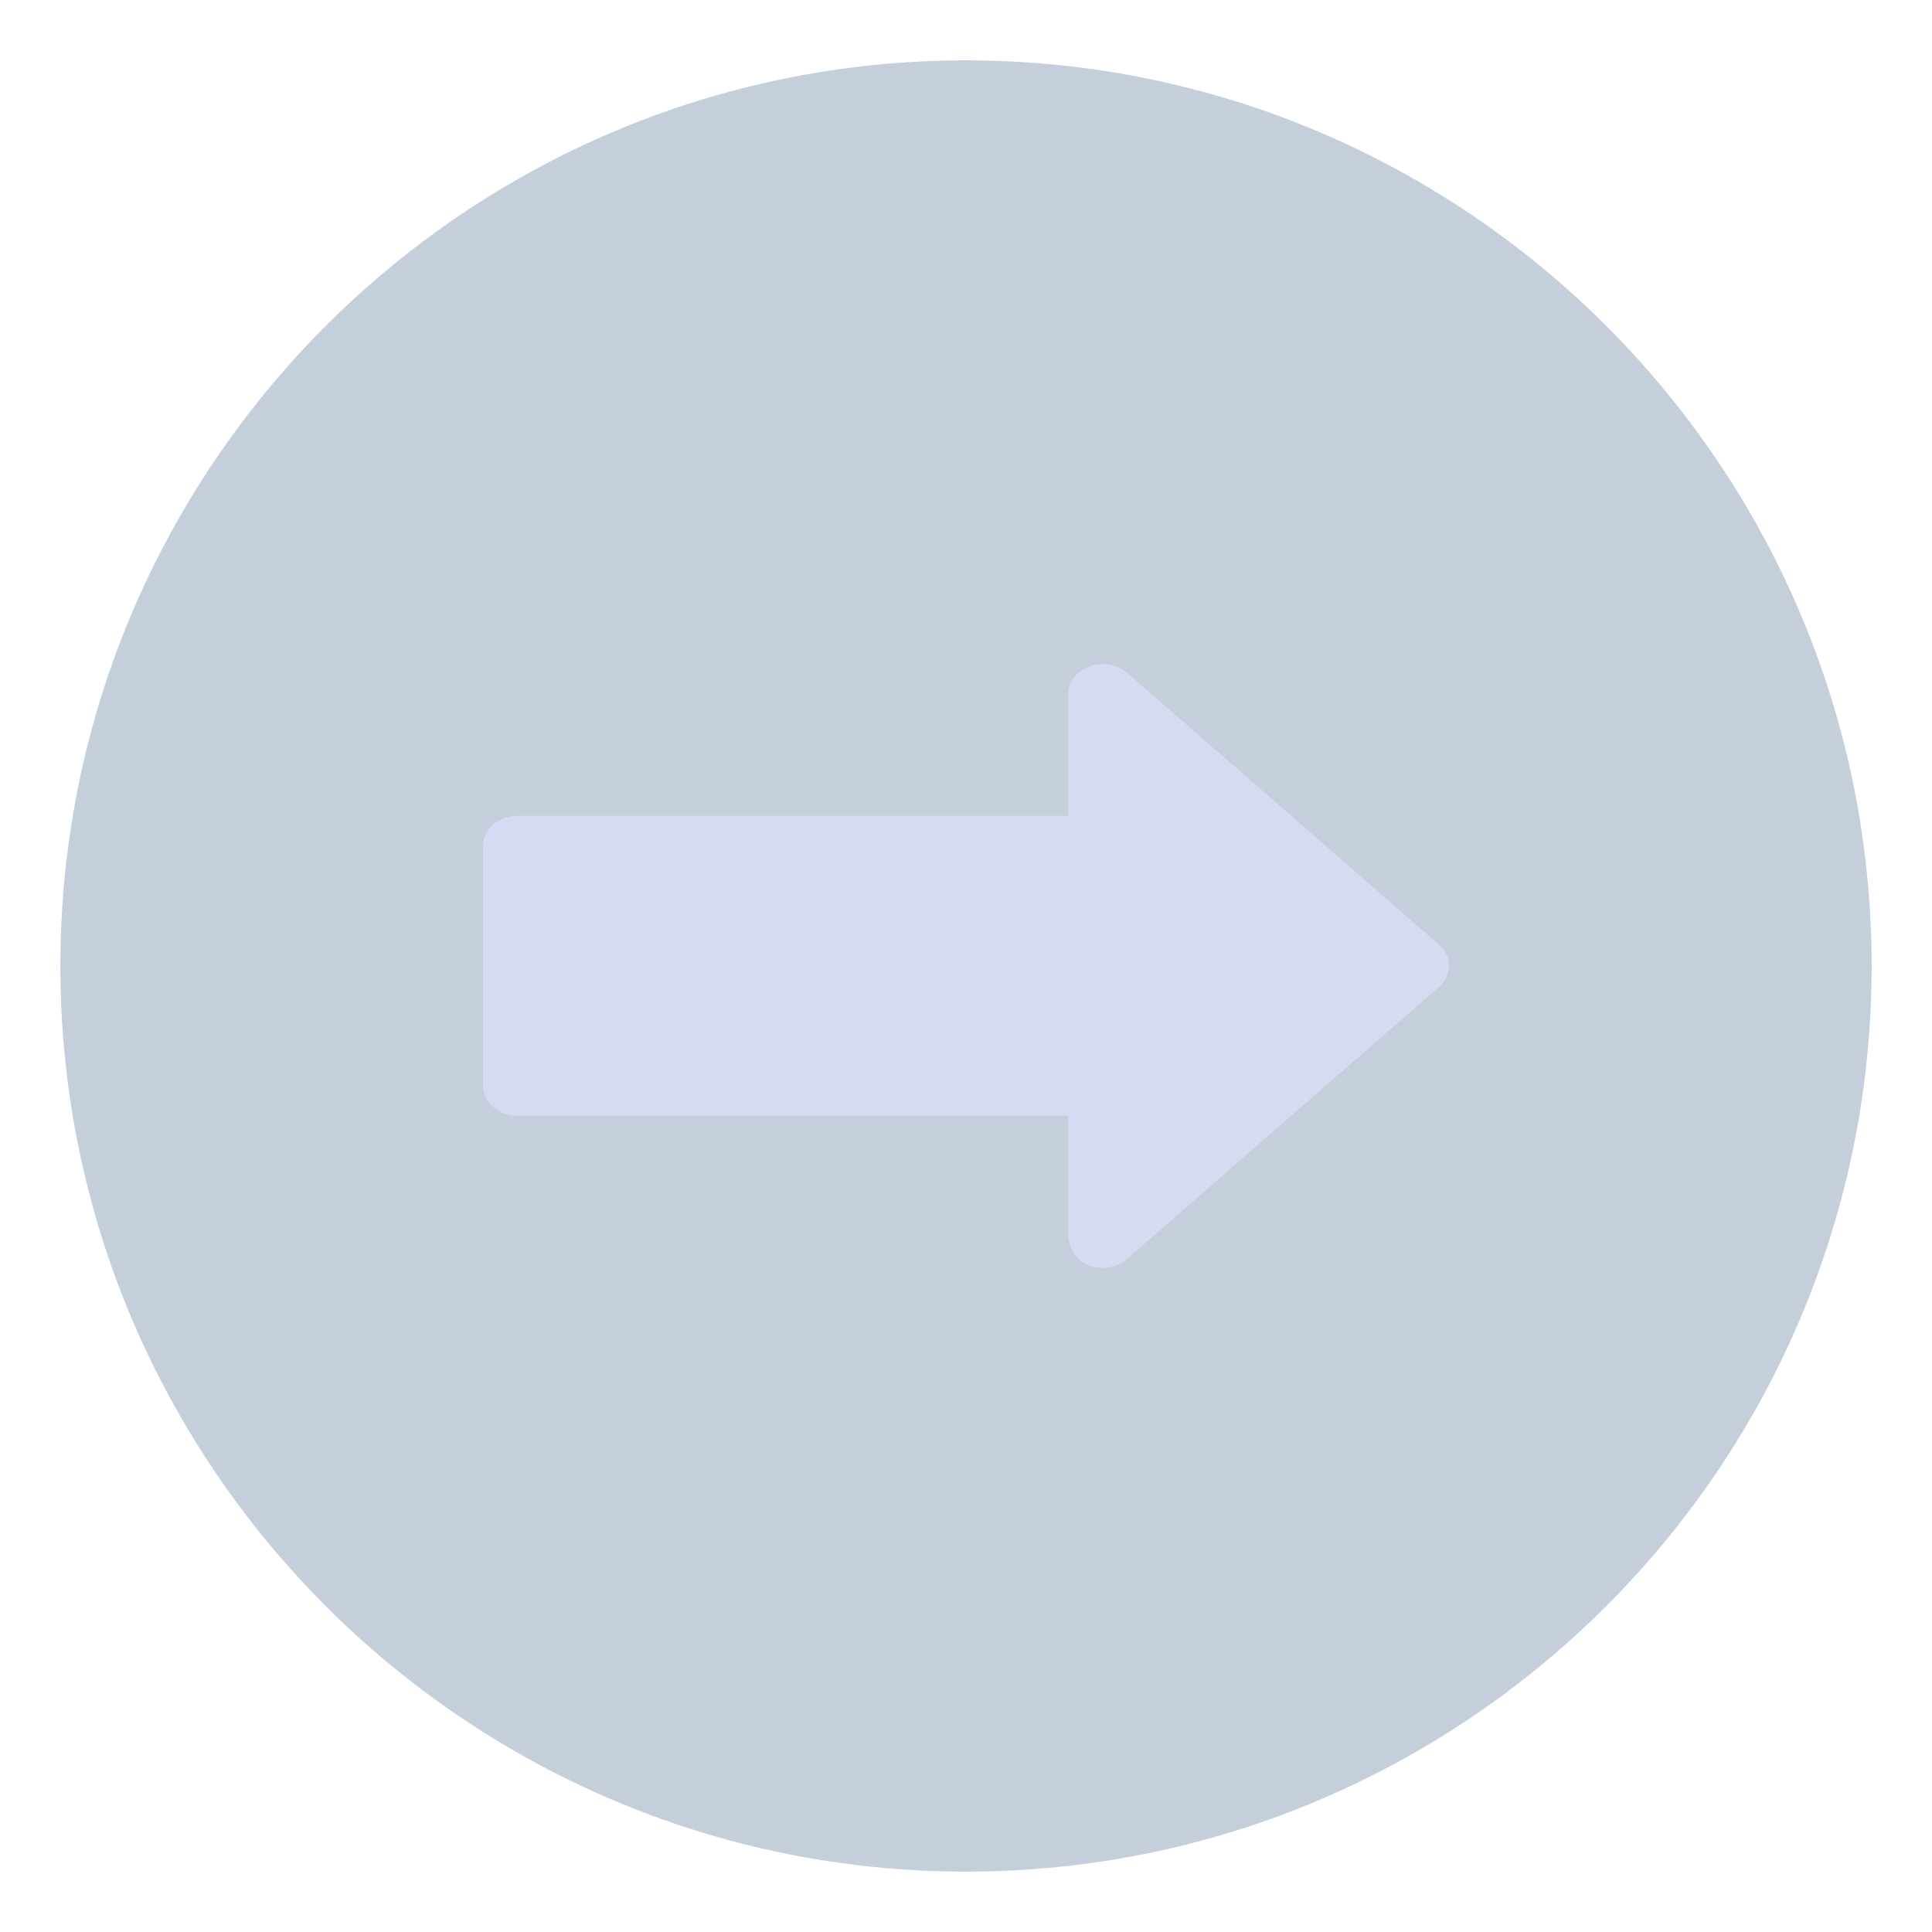
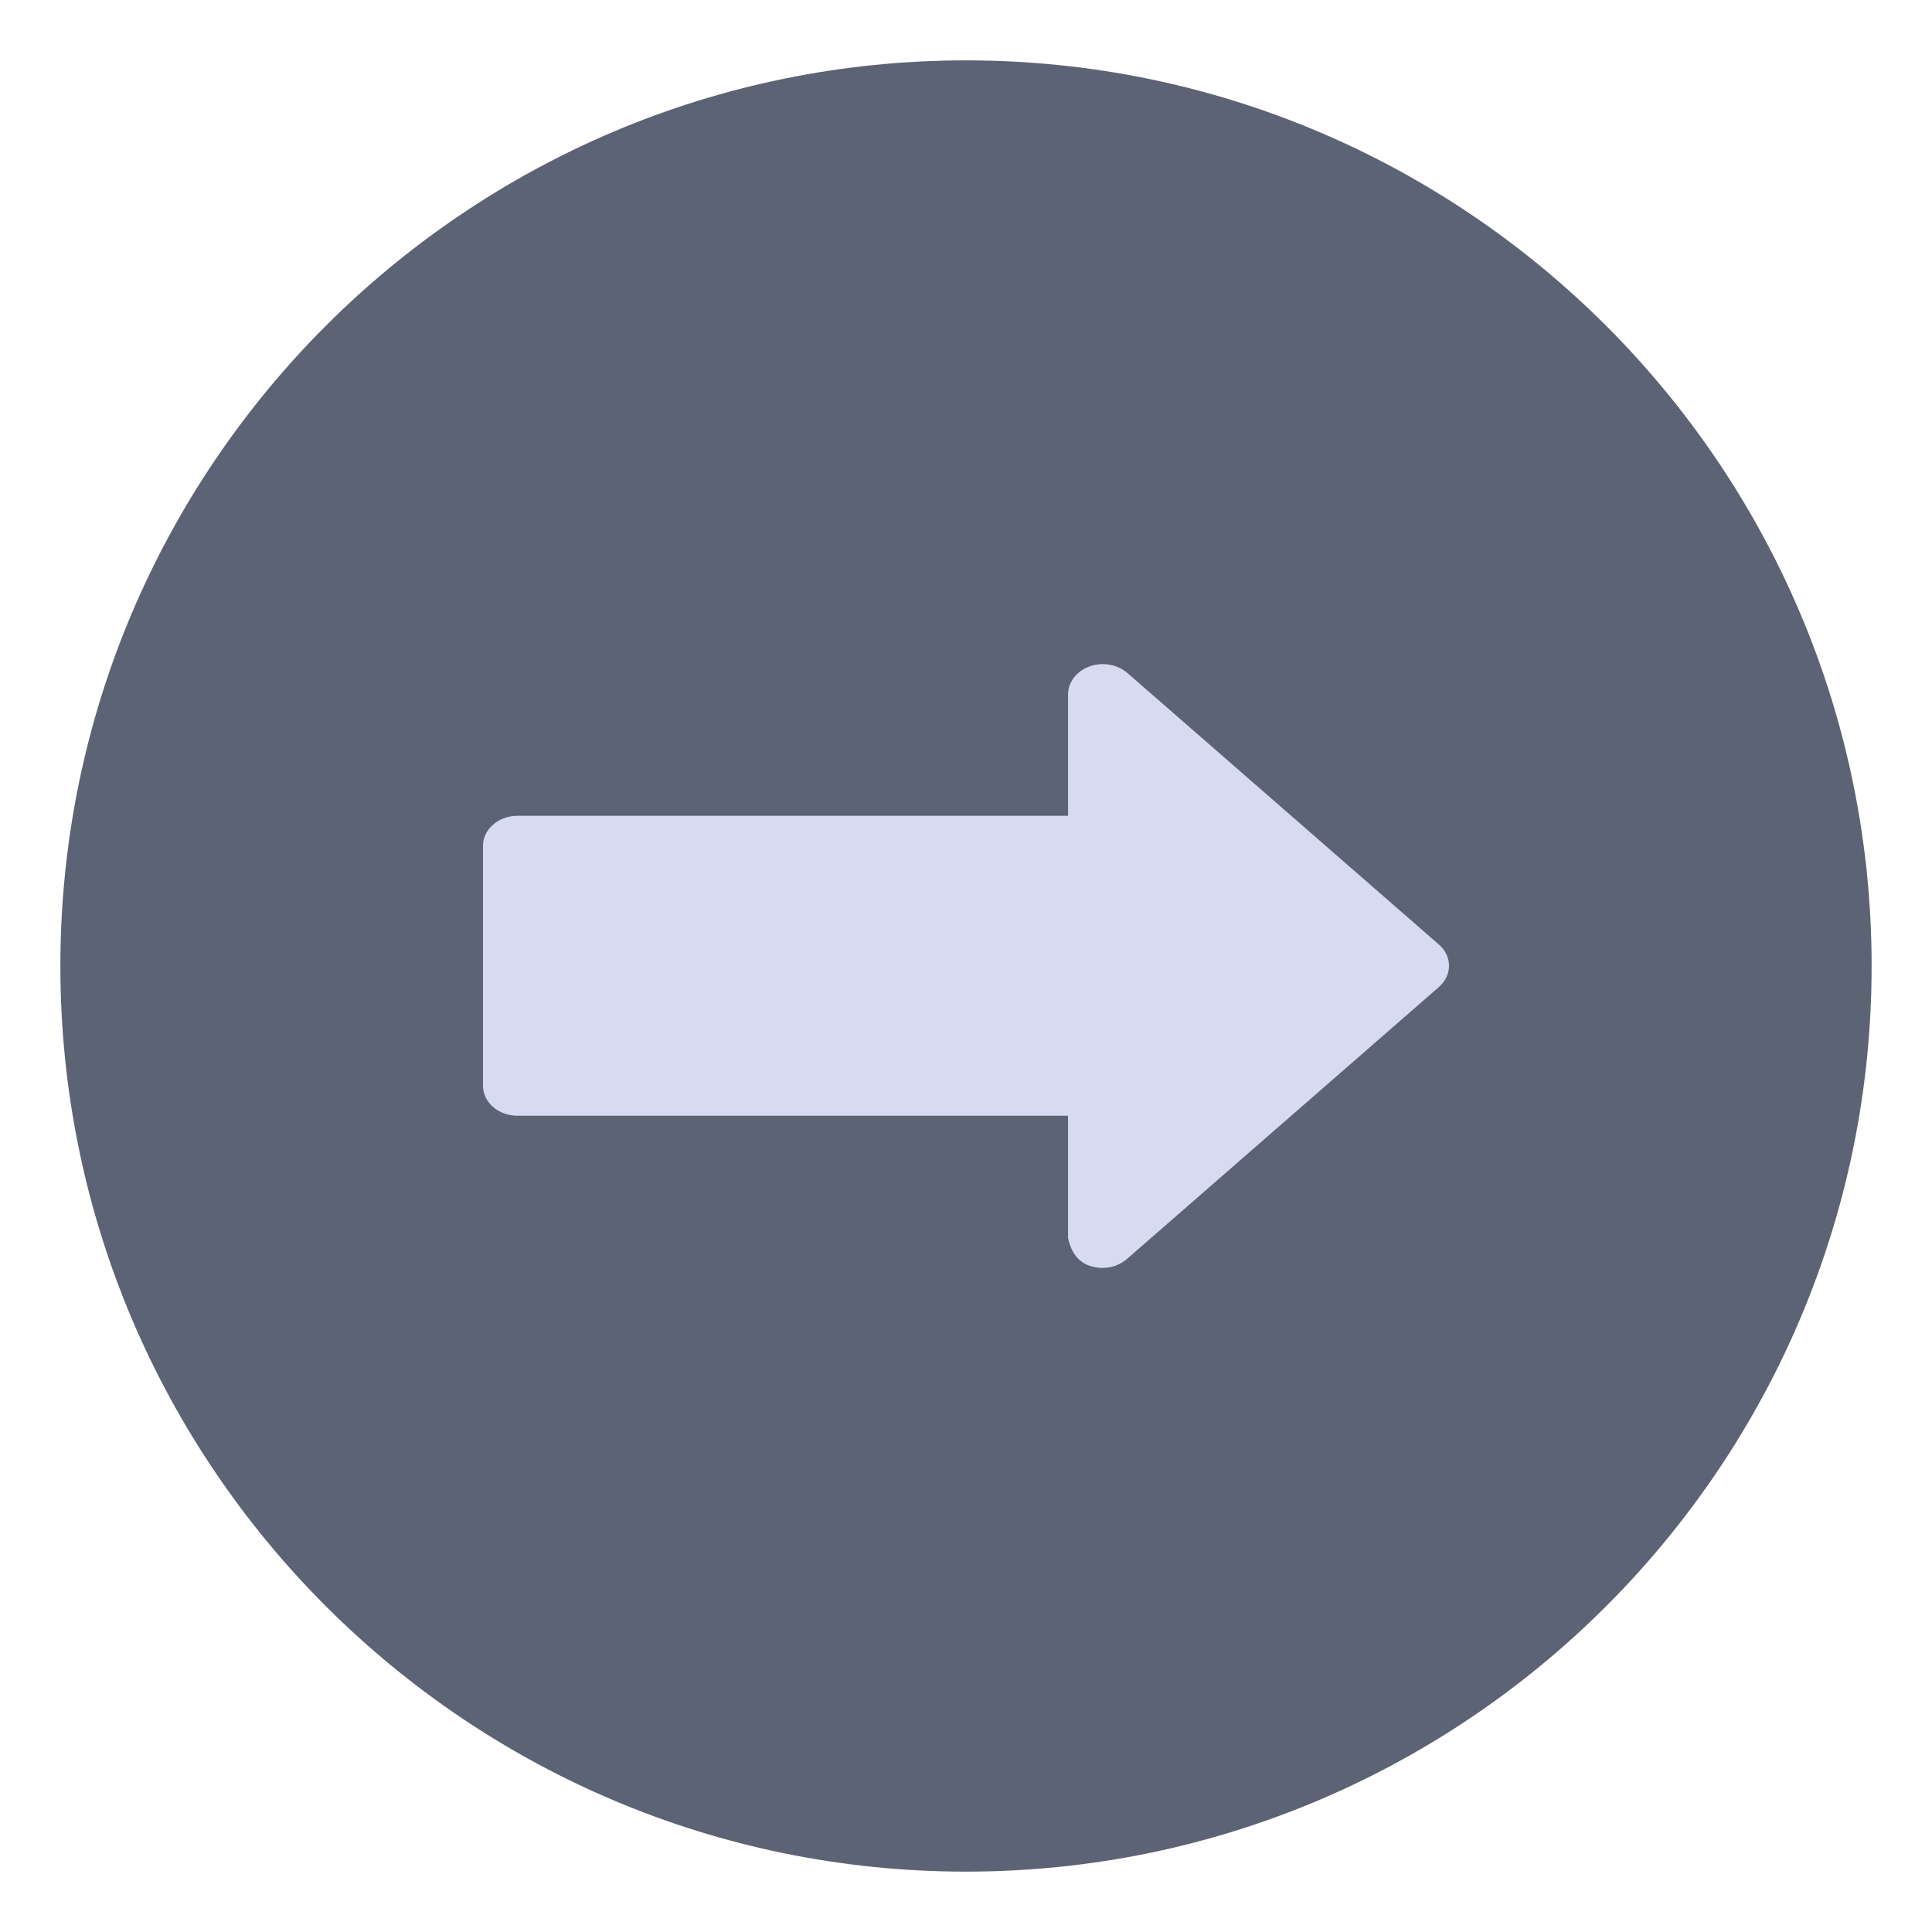
<svg xmlns="http://www.w3.org/2000/svg" width="32" height="32">
-   <path d="M16 1C7.724 1 1 7.724 1 16s6.724 15 15 15 15-6.724 15-15S24.276 1 16 1z" opacity=".3" fill="#3b5a87" />
-   <path d="M23.833 16.348l-5.17 4.507c-.107.093-.252.146-.403.146-.311-.007-.501-.173-.57-.497V18.48H8.57c-.151 0-.296-.052-.403-.145S8 18.115 8 17.984v-3.975c0-.132.06-.258.167-.351s.252-.146.403-.146h9.12v-2.023c.004-.13.066-.254.172-.345s.25-.143.399-.144a.63.63 0 0 1 .402.138l5.17 4.507c.107.093.167.219.167.351s-.06.258-.167.351z" fill="#d6dbf1" />
+   <path fill="#3b5a87" d="M16 1C7.724 1 1 7.724 1 16s6.724 15 15 15 15-6.724 15-15S24.276 1 16 1" opacity=".3" style="fill:#333c52;fill-opacity:1;opacity:.8" />
+   <path fill="#d6dbf1" d="m23.833 16.348-5.17 4.507a.62.62 0 0 1-.403.146q-.467-.01-.57-.497V18.48H8.57c-.151 0-.296-.052-.403-.145S8 18.115 8 17.984v-3.975c0-.132.06-.258.167-.351s.252-.146.403-.146h9.12v-2.023c.004-.13.066-.254.172-.345s.25-.143.399-.144a.63.63 0 0 1 .402.138l5.17 4.507c.107.093.167.219.167.351s-.06.258-.167.351z" />
</svg>
